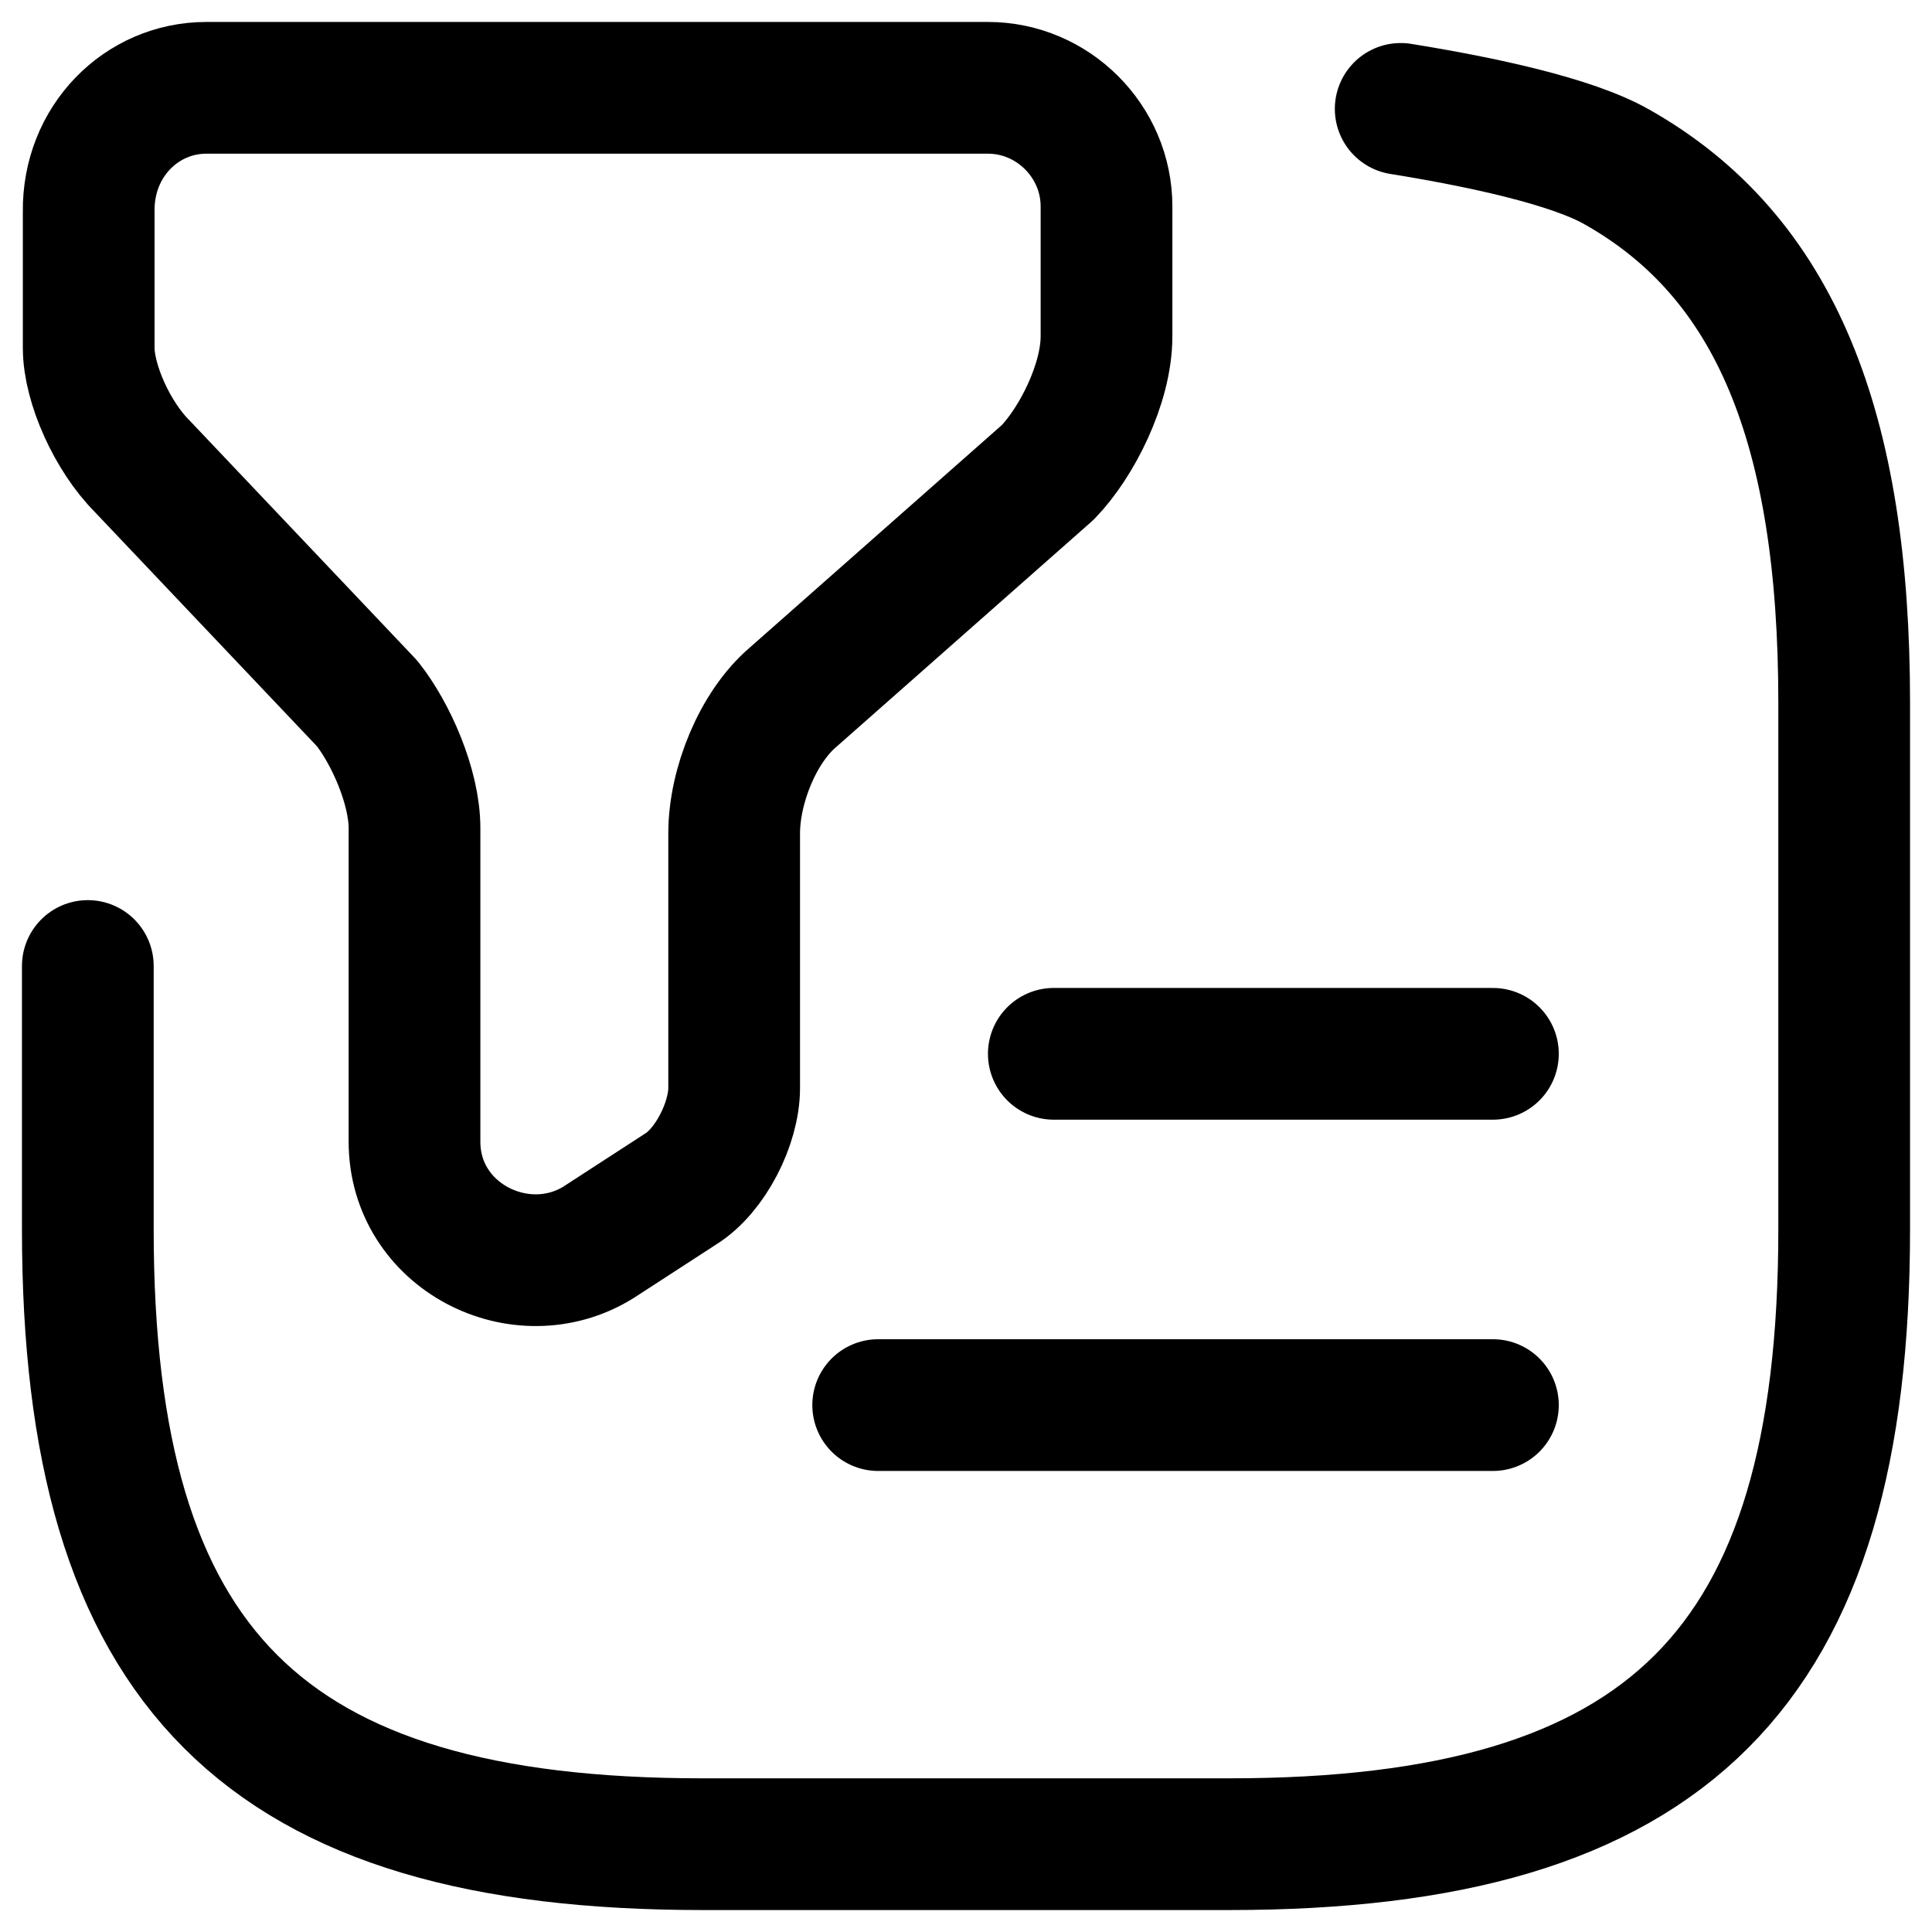
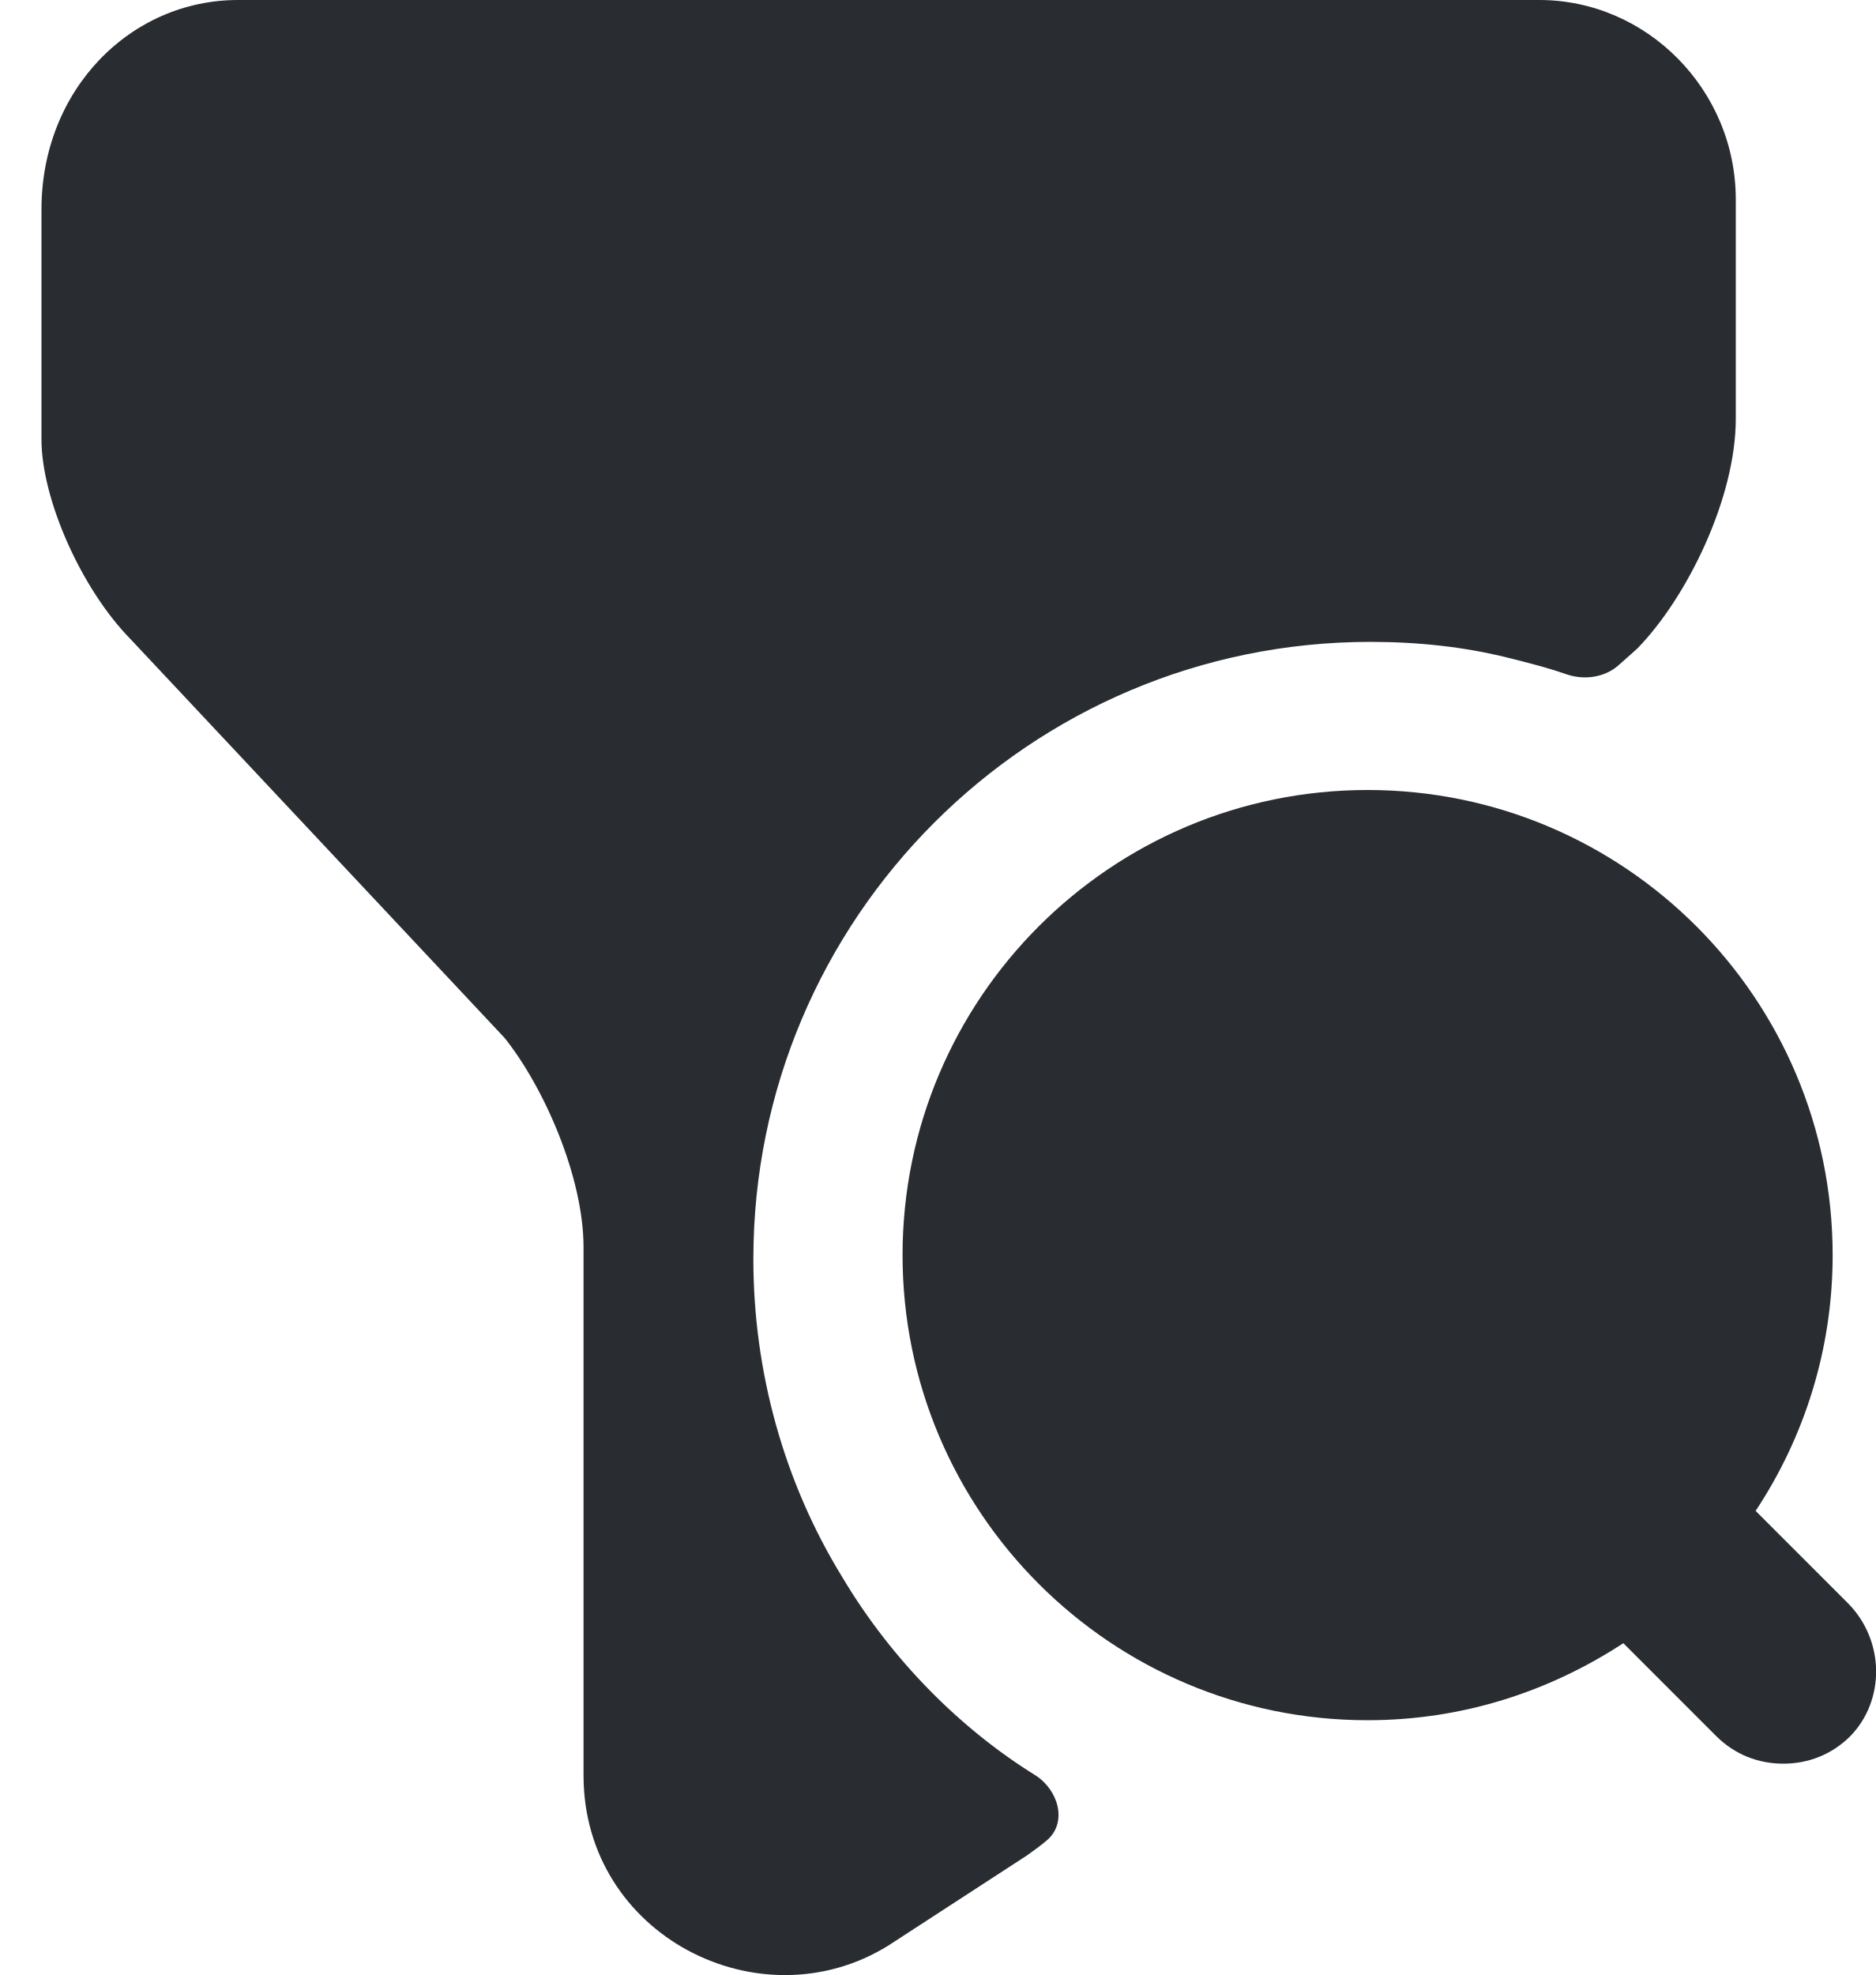
- <svg xmlns="http://www.w3.org/2000/svg" width="22" height="22" viewBox="0 0 22 22" fill="none">
-   <path d="M2.35 1H11.25C11.99 1 12.6 1.61 12.6 2.35V3.83C12.6 4.37 12.26 5.04 11.93 5.38L9.03 7.94C8.63 8.28 8.36 8.95 8.36 9.49V12.39C8.36 12.79 8.09 13.33 7.75 13.54L6.81 14.15C5.93 14.69 4.72 14.08 4.72 13V9.43C4.72 8.96 4.45 8.35 4.18 8.01L1.62 5.31C1.28 4.97 1.01 4.37 1.01 3.96V2.41C1 1.61 1.61 1 2.35 1Z" stroke="black" stroke-width="1.5" stroke-miterlimit="10" stroke-linecap="round" stroke-linejoin="round" />
-   <path d="M1 11V14C1 19 3 21 8 21H14C19 21 21 19 21 14V8C21 4.88 20.22 2.92 18.41 1.9C17.9 1.61 16.88 1.39 15.95 1.24M12 12H17M10 16H17" stroke="black" stroke-width="1.5" stroke-linecap="round" stroke-linejoin="round" />
+ <svg xmlns="http://www.w3.org/2000/svg" width="19" height="20" viewBox="0 0 19 20" fill="none">
+   <path d="M18.721 16.24L17.781 15.3C18.271 14.56 18.561 13.67 18.561 12.71C18.561 10.11 16.451 8 13.851 8C11.251 8 9.141 10.11 9.141 12.71C9.141 15.31 11.251 17.42 13.851 17.42C14.811 17.42 15.691 17.13 16.441 16.64L17.381 17.58C17.571 17.77 17.811 17.86 18.061 17.86C18.311 17.86 18.551 17.77 18.741 17.58C19.091 17.22 19.091 16.62 18.721 16.24Z" fill="#292D32" />
+   <path d="M17.58 2.02V4.24C17.58 5.05 17.08 6.06 16.58 6.57L16.4 6.73C16.26 6.86 16.05 6.89 15.87 6.83C15.67 6.76 15.47 6.71 15.27 6.66C14.83 6.55 14.36 6.5 13.88 6.5C10.43 6.5 7.63 9.3 7.63 12.75C7.63 13.89 7.94 15.01 8.53 15.97C9.03 16.81 9.73 17.51 10.49 17.98C10.72 18.13 10.81 18.45 10.61 18.63C10.54 18.69 10.47 18.74 10.4 18.79L9 19.7C7.7 20.51 5.91 19.6 5.91 17.98V12.63C5.91 11.92 5.51 11.01 5.11 10.51L1.32 6.47C0.82 5.96 0.42 5.05 0.42 4.45V2.12C0.42 0.91 1.32 0 2.41 0H15.59C16.68 0 17.58 0.91 17.58 2.02Z" fill="#292D32" />
</svg>
